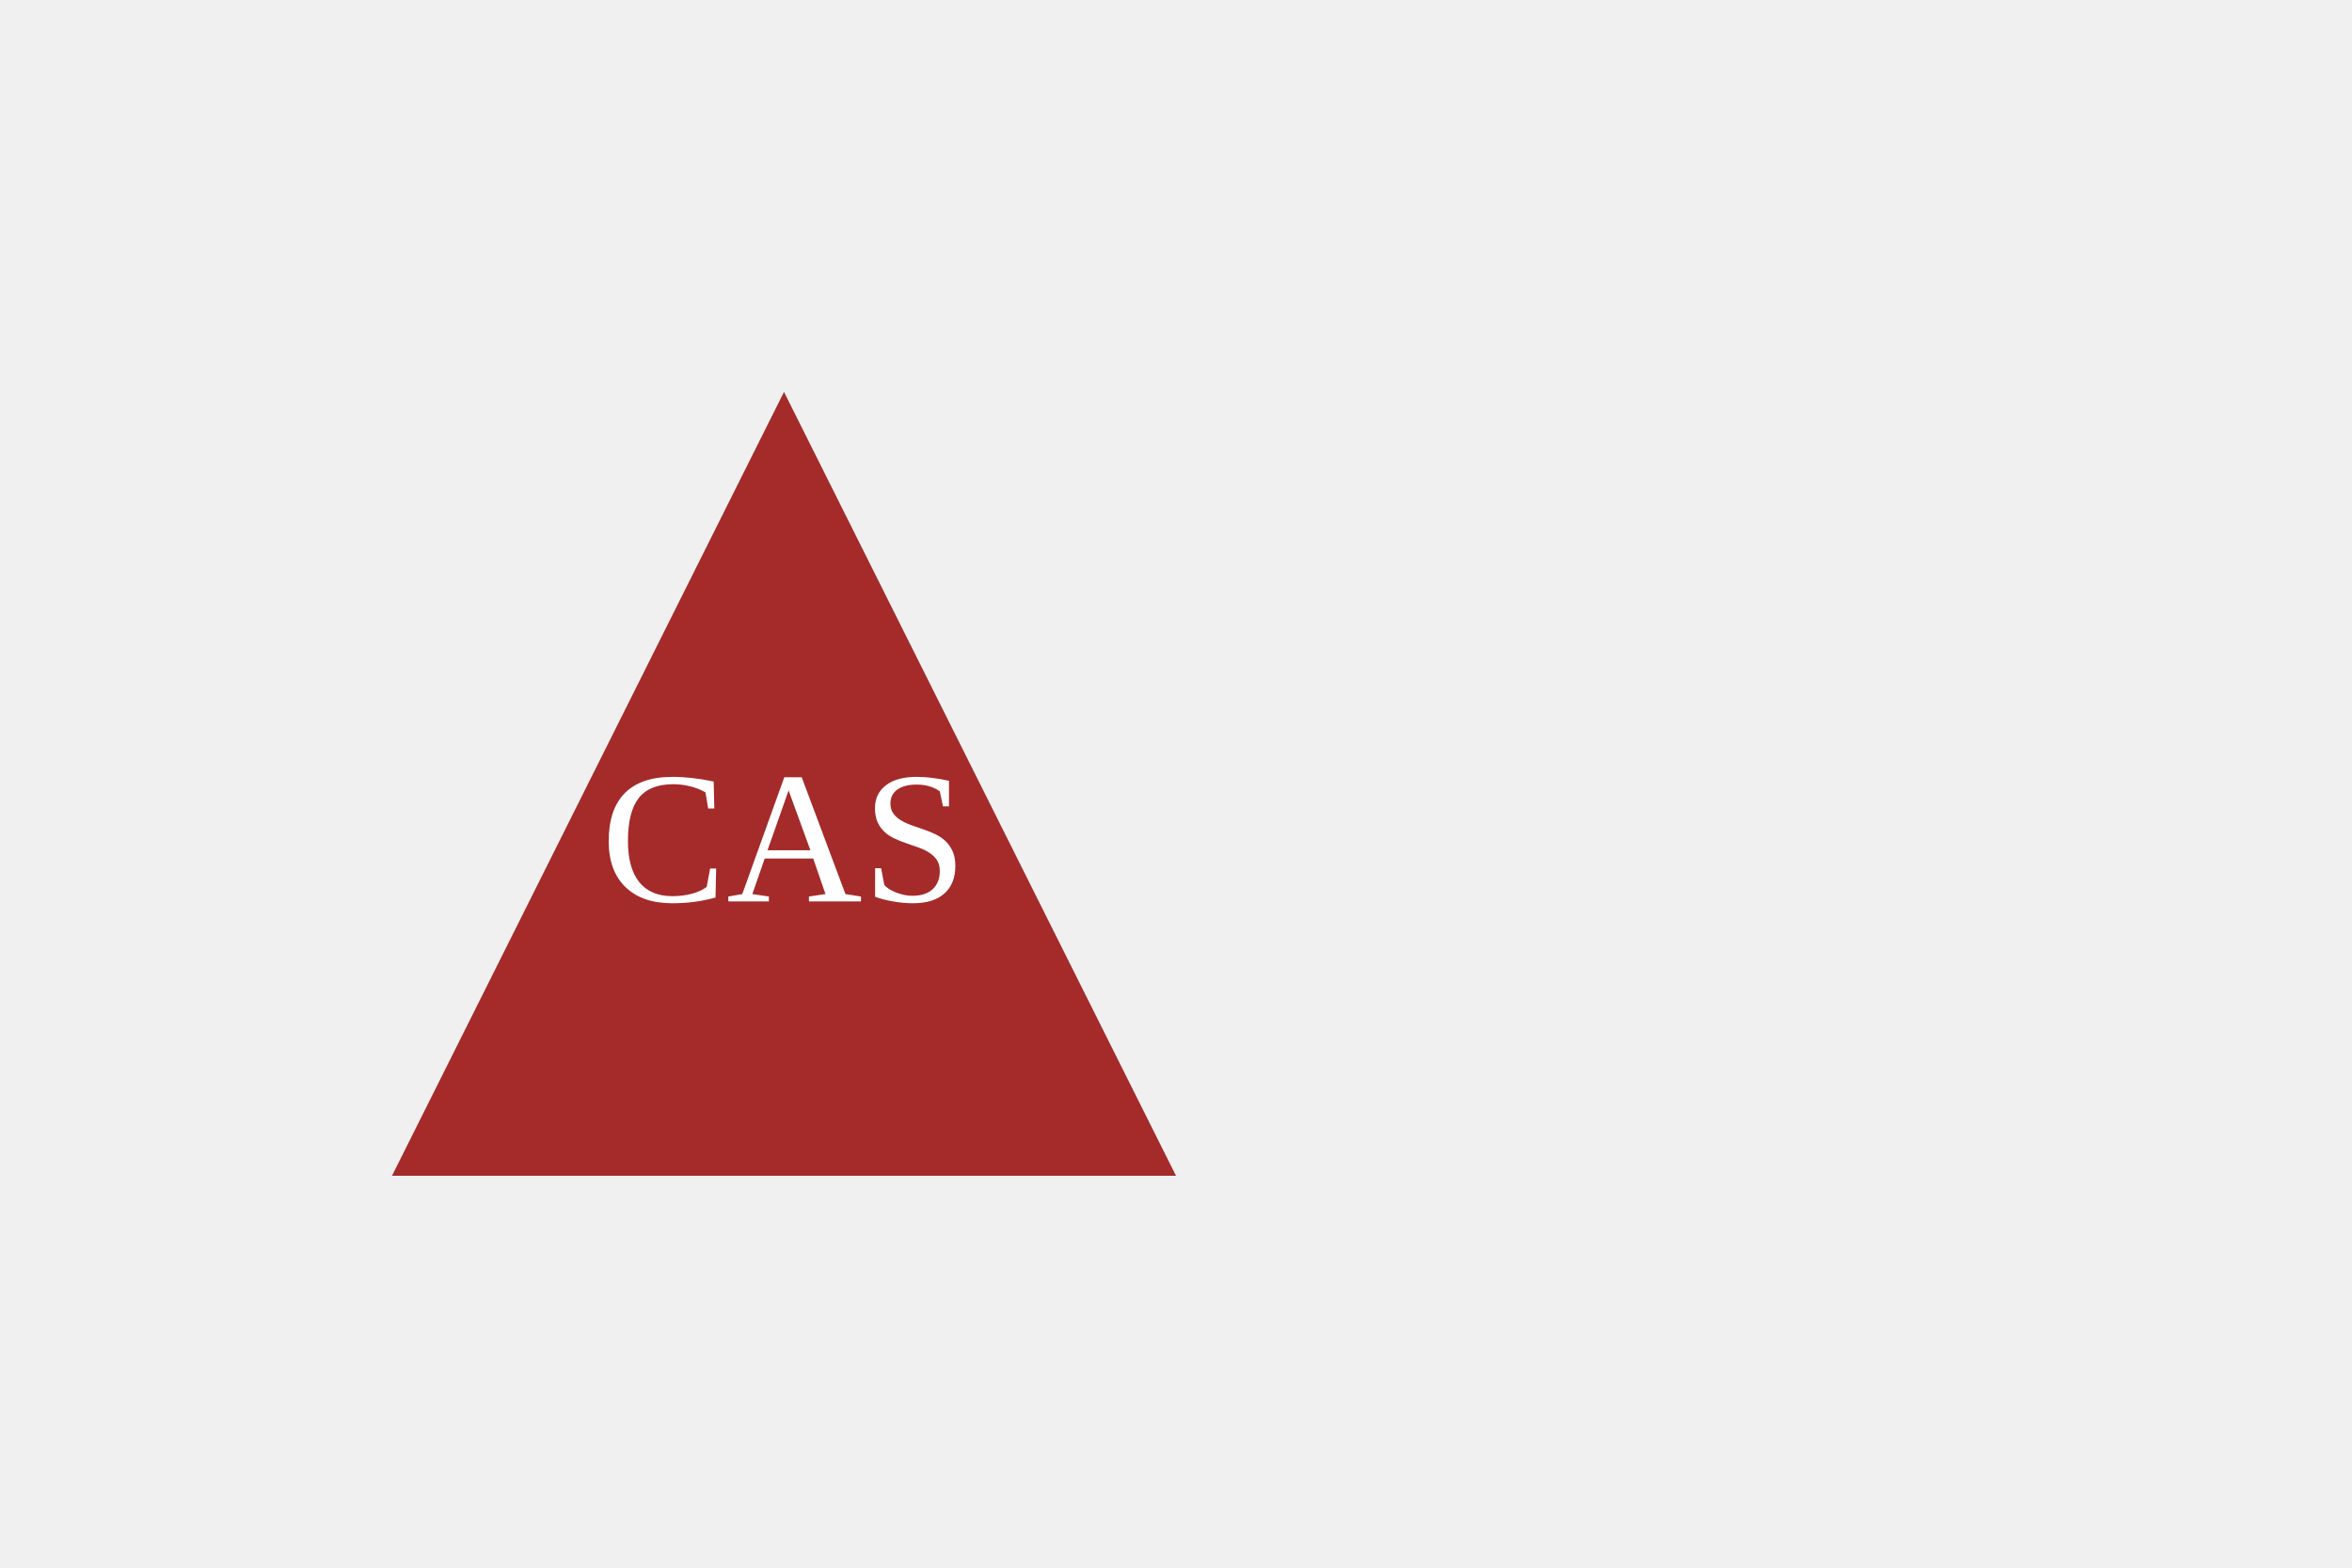
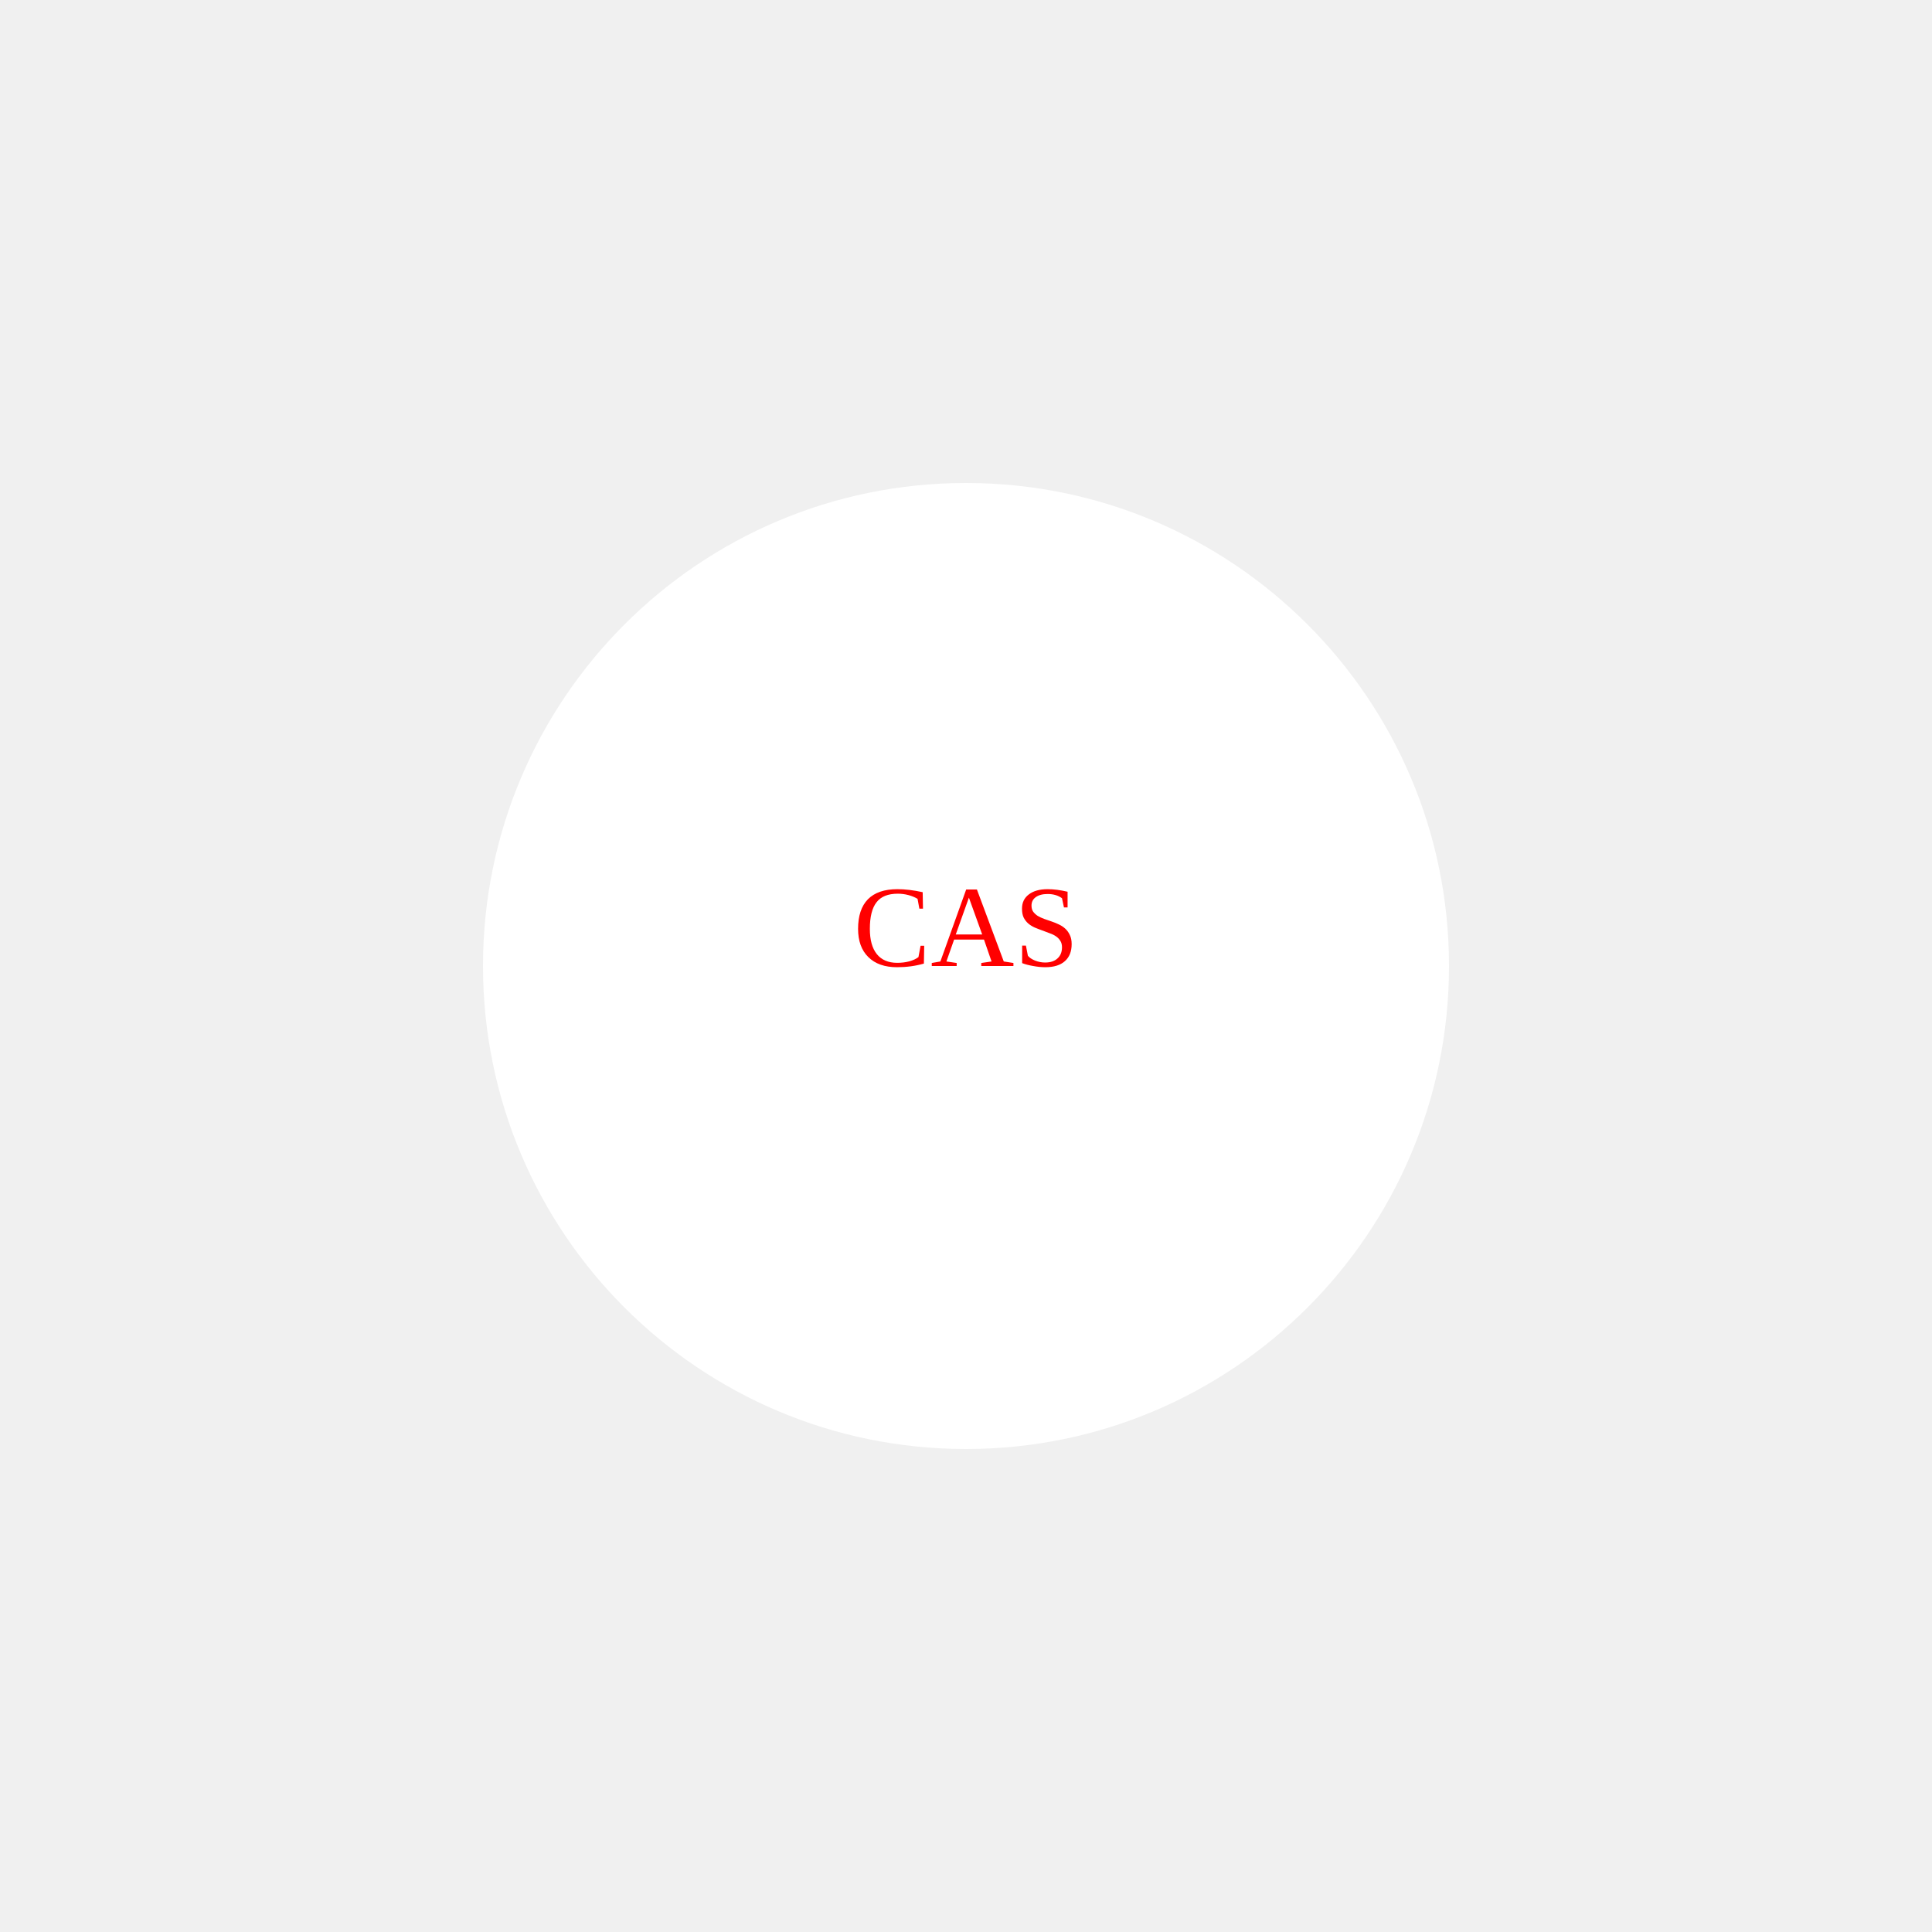
- <svg xmlns="http://www.w3.org/2000/svg" width="300" height="200" version="1.1">
-   <rect width="100%" height="100%" fill="transparent" />
-   <polygon points="100,50 50,150 150,150" fill="brown" />
-   <text x="100" y="115" font-size="2em" fill="white" text-anchor="middle" alignment-baseline="middle">CAS</text>
+ <svg xmlns="http://www.w3.org/2000/svg" width="200" height="200" version="1.1">
+   <circle cx="100" cy="100" r="50" fill="white" />
+   <text x="100" y="100" fill="red" text-anchor="middle" alignment-baseline="middle">CAS</text>
</svg>
